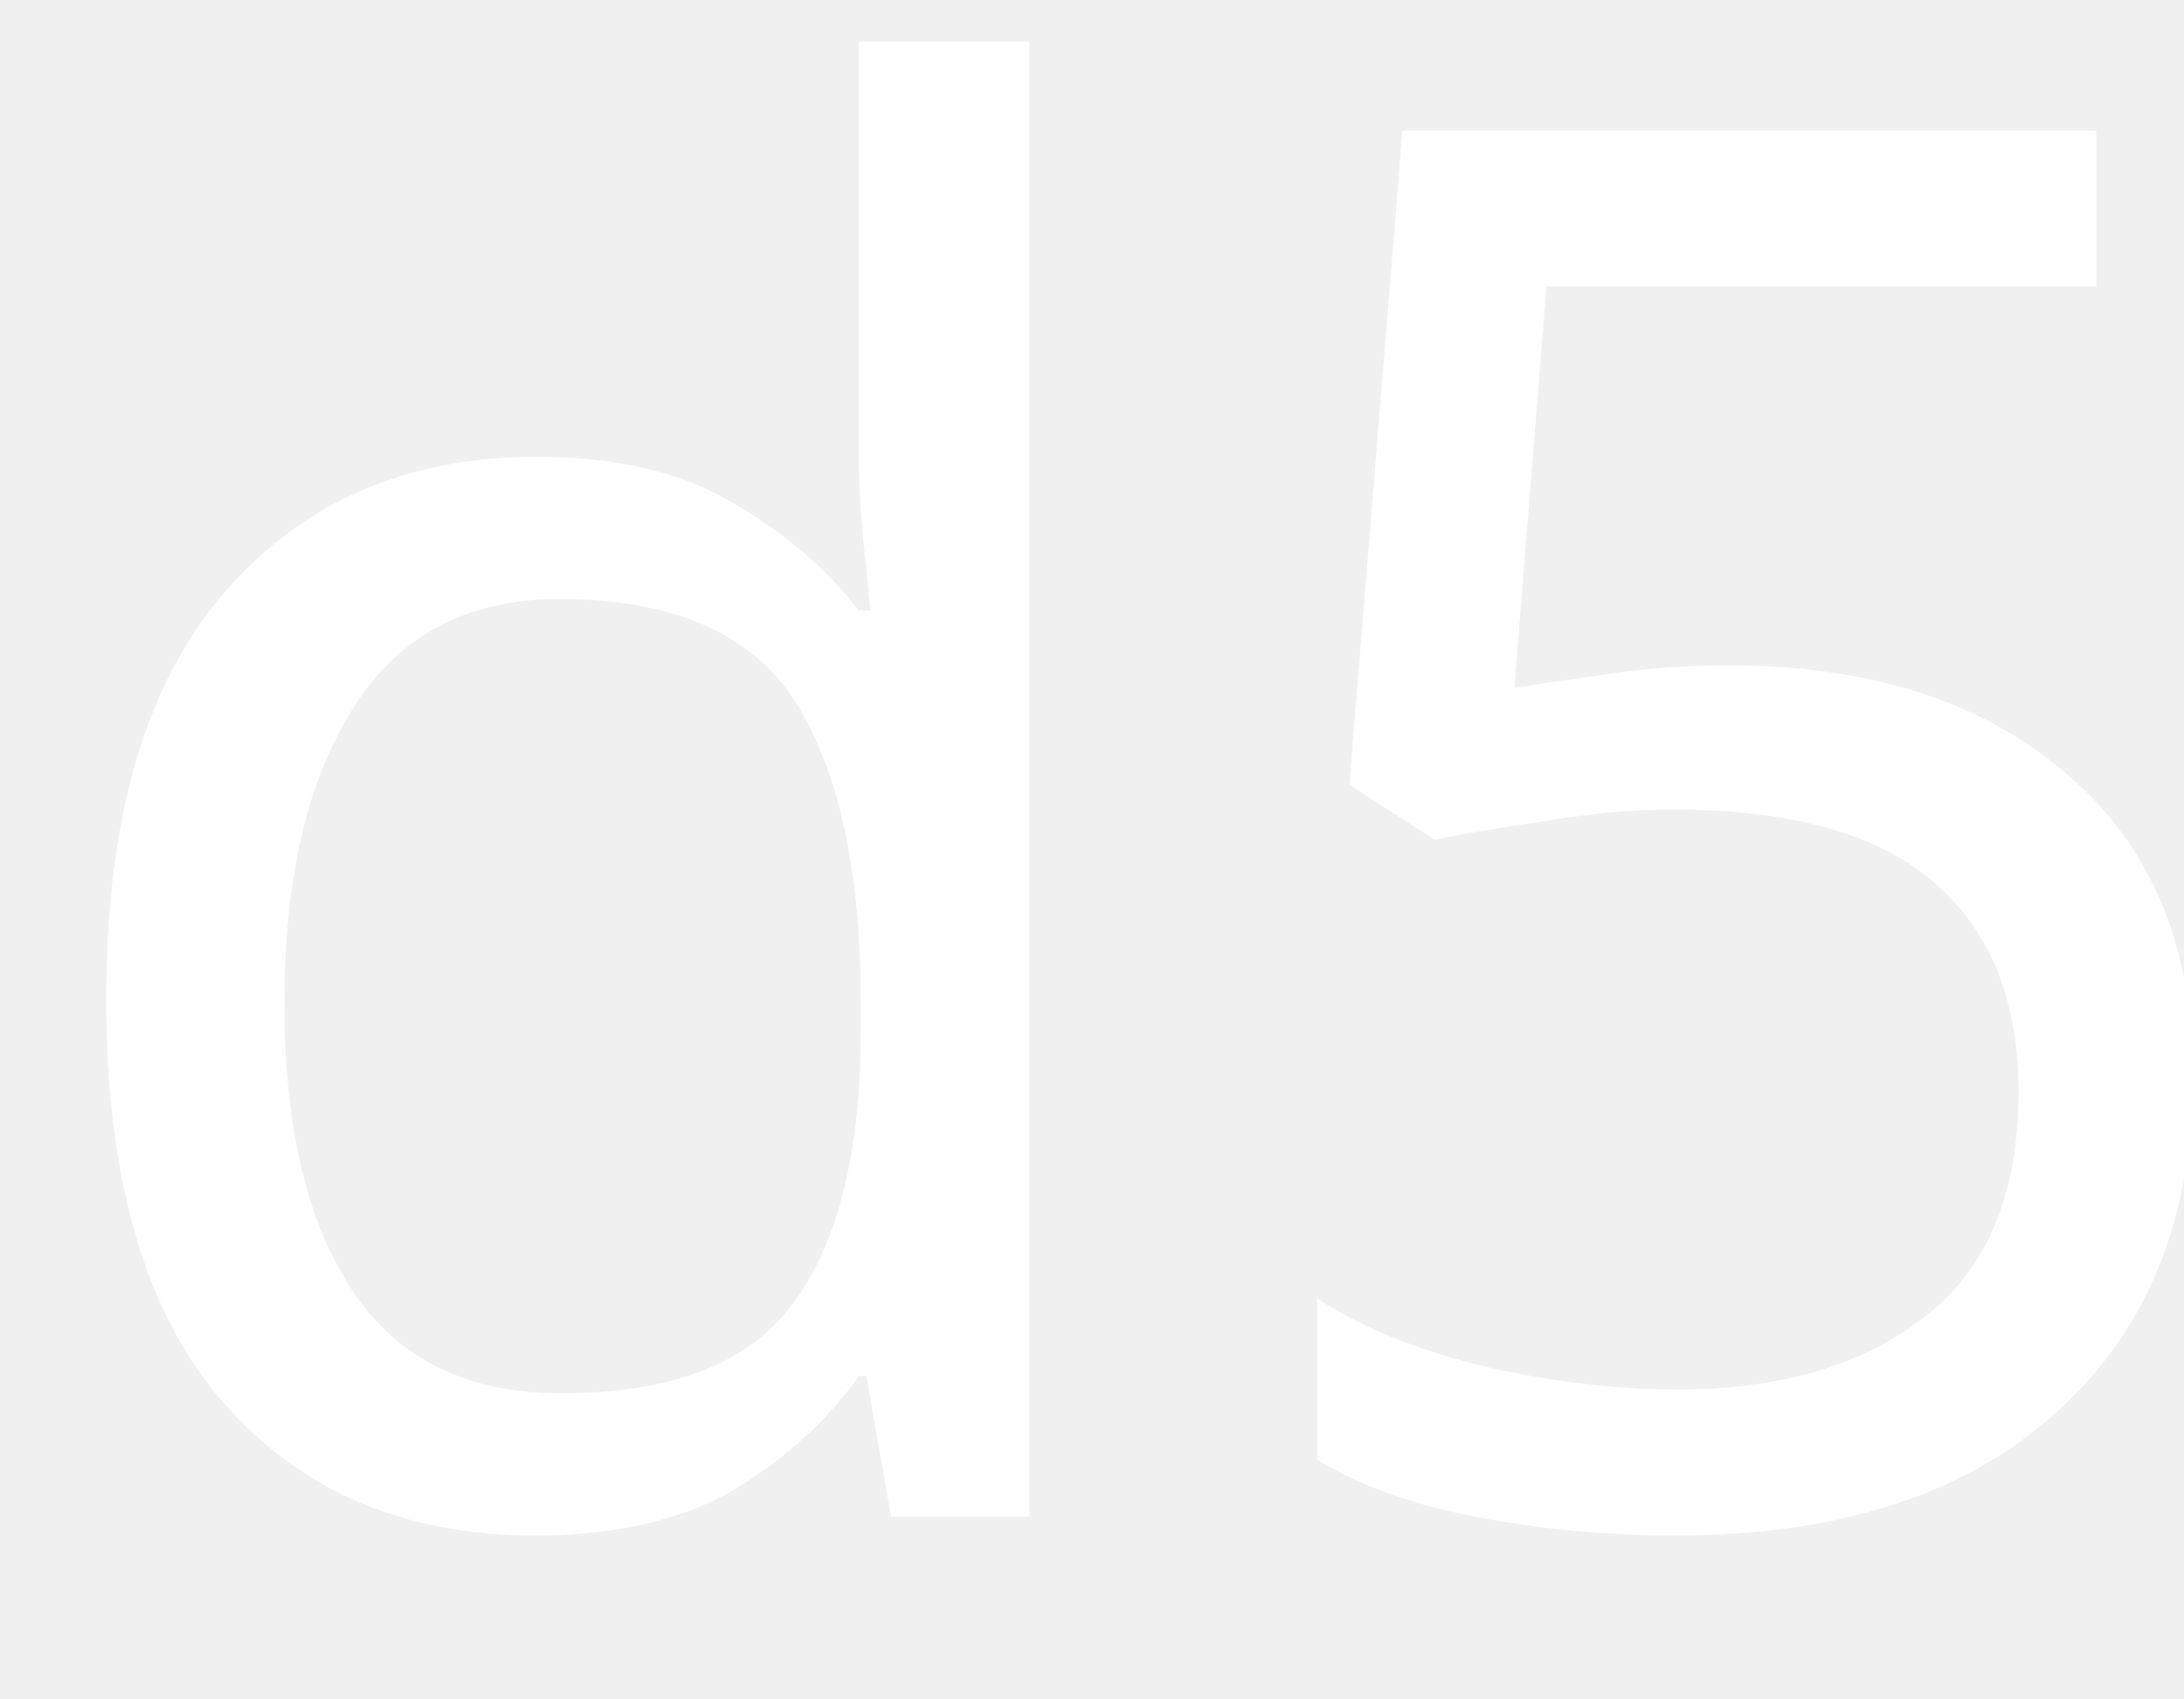
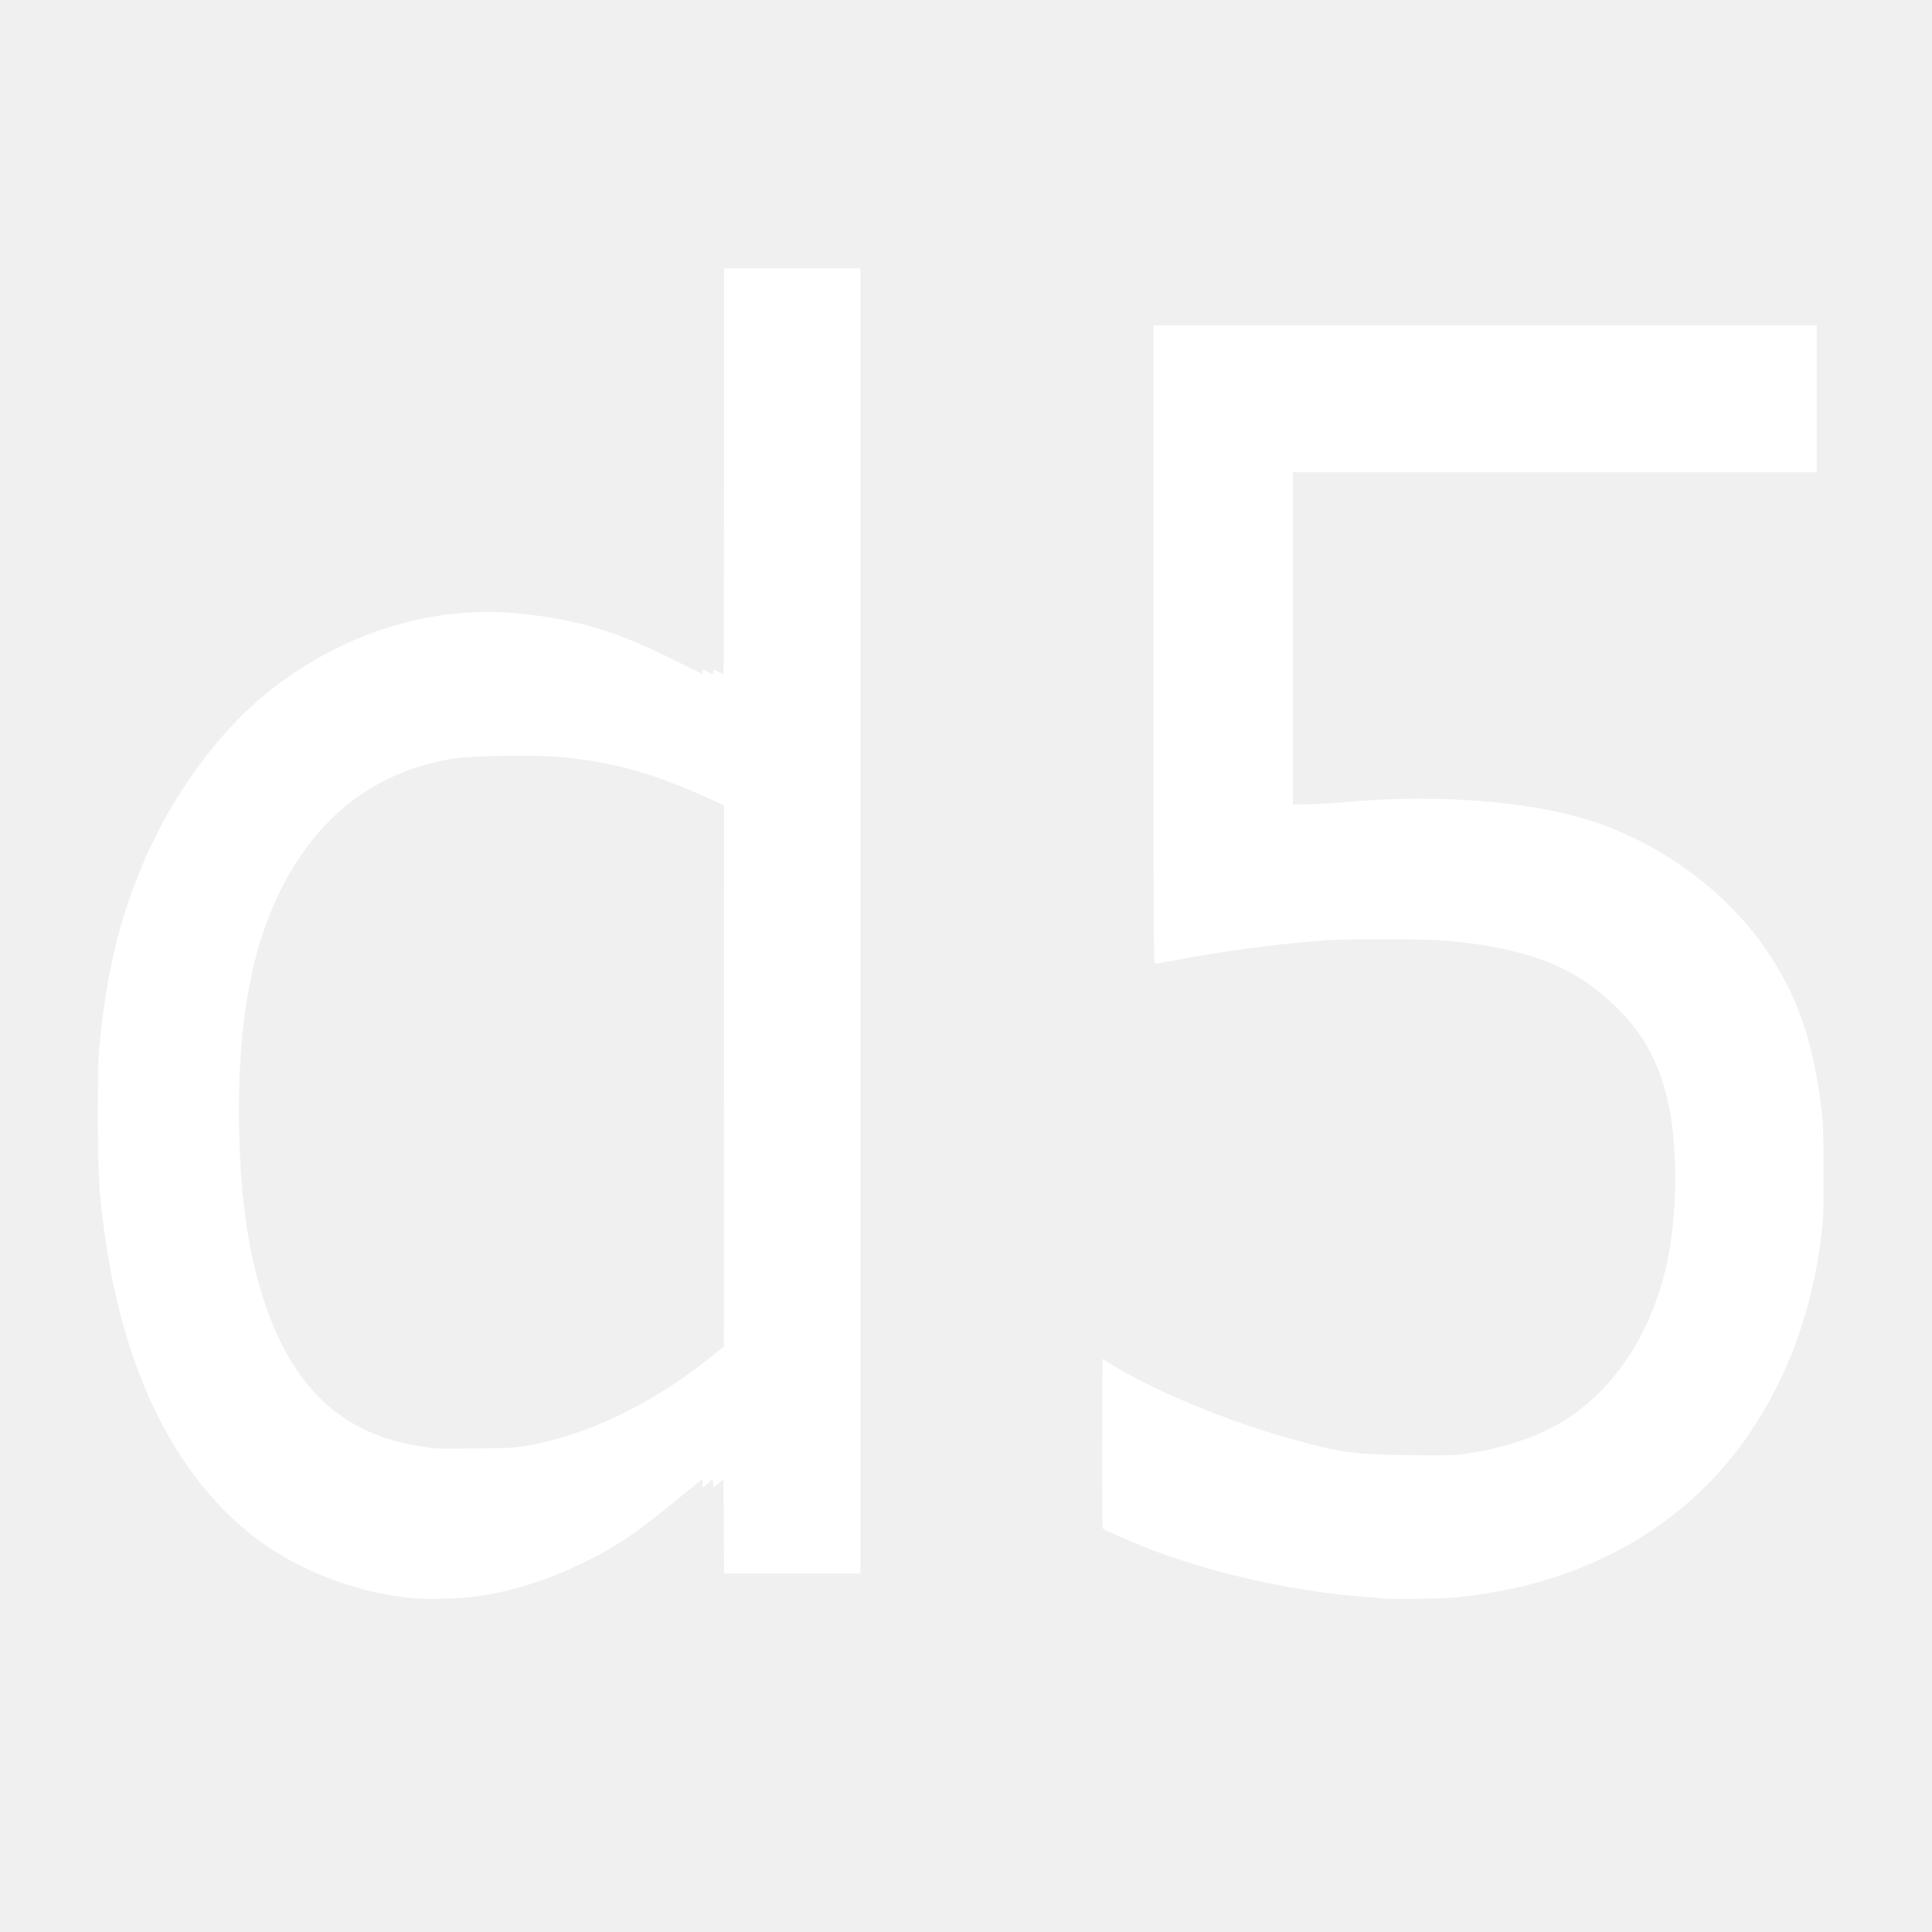
- <svg xmlns="http://www.w3.org/2000/svg" width="18" height="14" viewBox="0 0 18 14" version="1.1" id="svg10">
-   <defs id="defs4">
-     <clipPath id="clip-path">
-       <rect id="Rectangle_10" data-name="Rectangle 10" width="18" height="14" transform="translate(933 536)" fill="none" stroke="rgba(0,0,0,0)" stroke-width="1" />
-     </clipPath>
-   </defs>
-   <g id="d5" transform="translate(-933 -536)" clip-path="url(#clip-path)" style="fill:#ffffff;fill-opacity:1">
-     <text id="d5-2" data-name="d5" transform="translate(933 548.5)" fill="#b8b5b5" font-size="16" font-family="Tahoma" style="fill:#ffffff;fill-opacity:1">
-       <tspan x="0" y="0" id="tspan6" style="fill:#ffffff;fill-opacity:1">d5</tspan>
-     </text>
-   </g>
+ <svg xmlns="http://www.w3.org/2000/svg" version="1.1" id="svg846" width="1920" height="1920" viewBox="0 0 1920 1920">
+   <defs id="defs850" />
+   <path style="fill:#ffffff;fill-opacity:1;stroke-width:1.067" d="m 411.825,1588.318 c -54.303,-4.256 -113.534,-26.517 -156.376,-58.772 -77.194,-58.116 -129.092,-158.446 -149.224,-288.48 -7.574,-48.919 -9.031,-70.807 -8.948,-134.4 0.072,-55.11 0.094,-55.66 3.472,-85.578 8.268,-73.23 25.246,-132.697 54.666,-191.468 25.556,-51.052 63.421,-101.058 101.21,-133.661 73.428,-63.351 167.648,-95.035 257.067,-86.447 59.753,5.739 98.484,17.378 158.926,47.758 13.783,6.928 25.183,12.596 25.333,12.596 0.151,0 0.274,-0.96 0.274,-2.133 0,-2.634 0.171,-2.634 5.333,0 5.162,2.634 5.333,2.634 5.333,0 0,-2.634 0.171,-2.634 5.333,0 2.3,1.173 4.441,2.133 4.758,2.133 0.317,0 0.576,-90.72 0.576,-201.6 v -201.6 h 67.733 67.733 v 648.533 648.533 H 787.303 719.581 l -0.278,-46.915 -0.278,-46.915 -5.004,4.277 -5.004,4.277 -0.329,-4.287 -0.329,-4.287 -5.067,4.341 -5.067,4.341 v -4.427 -4.427 l -3.065,2.477 c -1.686,1.363 -12.777,10.397 -24.648,20.077 -37.455,30.544 -56.08,43.257 -84.287,57.534 -37.848,19.157 -76.039,31.602 -113.07,36.846 -14.235,2.016 -45.92,2.88 -61.33,1.672 z m 113.196,-151.852 c 59.814,-10.673 123.163,-41.287 180.609,-87.282 l 13.802,-11.051 0.063,-268.821 0.063,-268.821 -13.6,-6.267 c -56.844,-26.194 -99.48,-37.893 -154.078,-42.277 -24.494,-1.967 -85.227,-0.781 -101.83,1.988 -66.146,11.031 -117.726,44.909 -154.625,101.559 -39.294,60.327 -57.956,139.816 -57.965,246.906 -0.01,77.111 7.512,135.901 23.954,187.301 22.27,69.618 57.473,113.146 108.811,134.542 18.372,7.657 32.772,11.178 61.867,15.128 1.76,0.239 20,0.288 40.533,0.109 34.364,-0.299 38.531,-0.539 52.396,-3.013 z m 852.138,152.239 c -2.347,-0.239 -13.627,-1.189 -25.067,-2.111 -66.7,-5.375 -142.583,-22.109 -203.733,-44.929 -16.579,-6.187 -50.4,-20.782 -52.54,-22.673 -0.444,-0.392 -0.684,-38.494 -0.533,-84.67 l 0.273,-83.957 7.474,4.651 c 44.23,27.525 117.312,57.767 183.459,75.915 46.893,12.865 58.814,14.446 114.362,15.164 35.269,0.456 43.884,0.262 54.933,-1.238 27.688,-3.758 56.731,-11.963 78.704,-22.234 63.469,-29.666 109.159,-95.127 124.206,-177.951 8.467,-46.605 8.043,-109.367 -1.011,-149.523 -10.852,-48.135 -32.575,-81.705 -73.062,-112.91 -34.929,-26.921 -80.403,-41.544 -147.2,-47.336 -20.959,-1.817 -92.294,-2.112 -117.885,-0.487 -46.121,2.929 -104.834,10.769 -159.446,21.293 -6.159,1.187 -11.799,2.158 -12.533,2.158 -1.067,0 -1.335,-63.91 -1.335,-317.333 v -317.333 h 329.6 329.6 v 73.067 73.067 h -260.267 -260.267 v 165.09 165.09 l 15.2,-0.224 c 8.36,-0.123 26.72,-1.25 40.8,-2.503 84.469,-7.518 174.778,-0.918 234.686,17.15 69.396,20.93 135.89,68.168 176.327,125.264 33.823,47.759 50.37,94.673 58.503,165.867 1.514,13.253 1.886,25.317 1.875,60.8 -0.013,42.189 -0.152,45.343 -2.985,67.2 -9.148,70.601 -32.382,134.11 -69.233,189.249 -59.892,89.614 -155.558,146.681 -272.812,162.738 -21.084,2.888 -27.678,3.33 -54.895,3.684 -17.013,0.221 -32.853,0.207 -35.2,-0.032 z" id="path1999" />
</svg>
